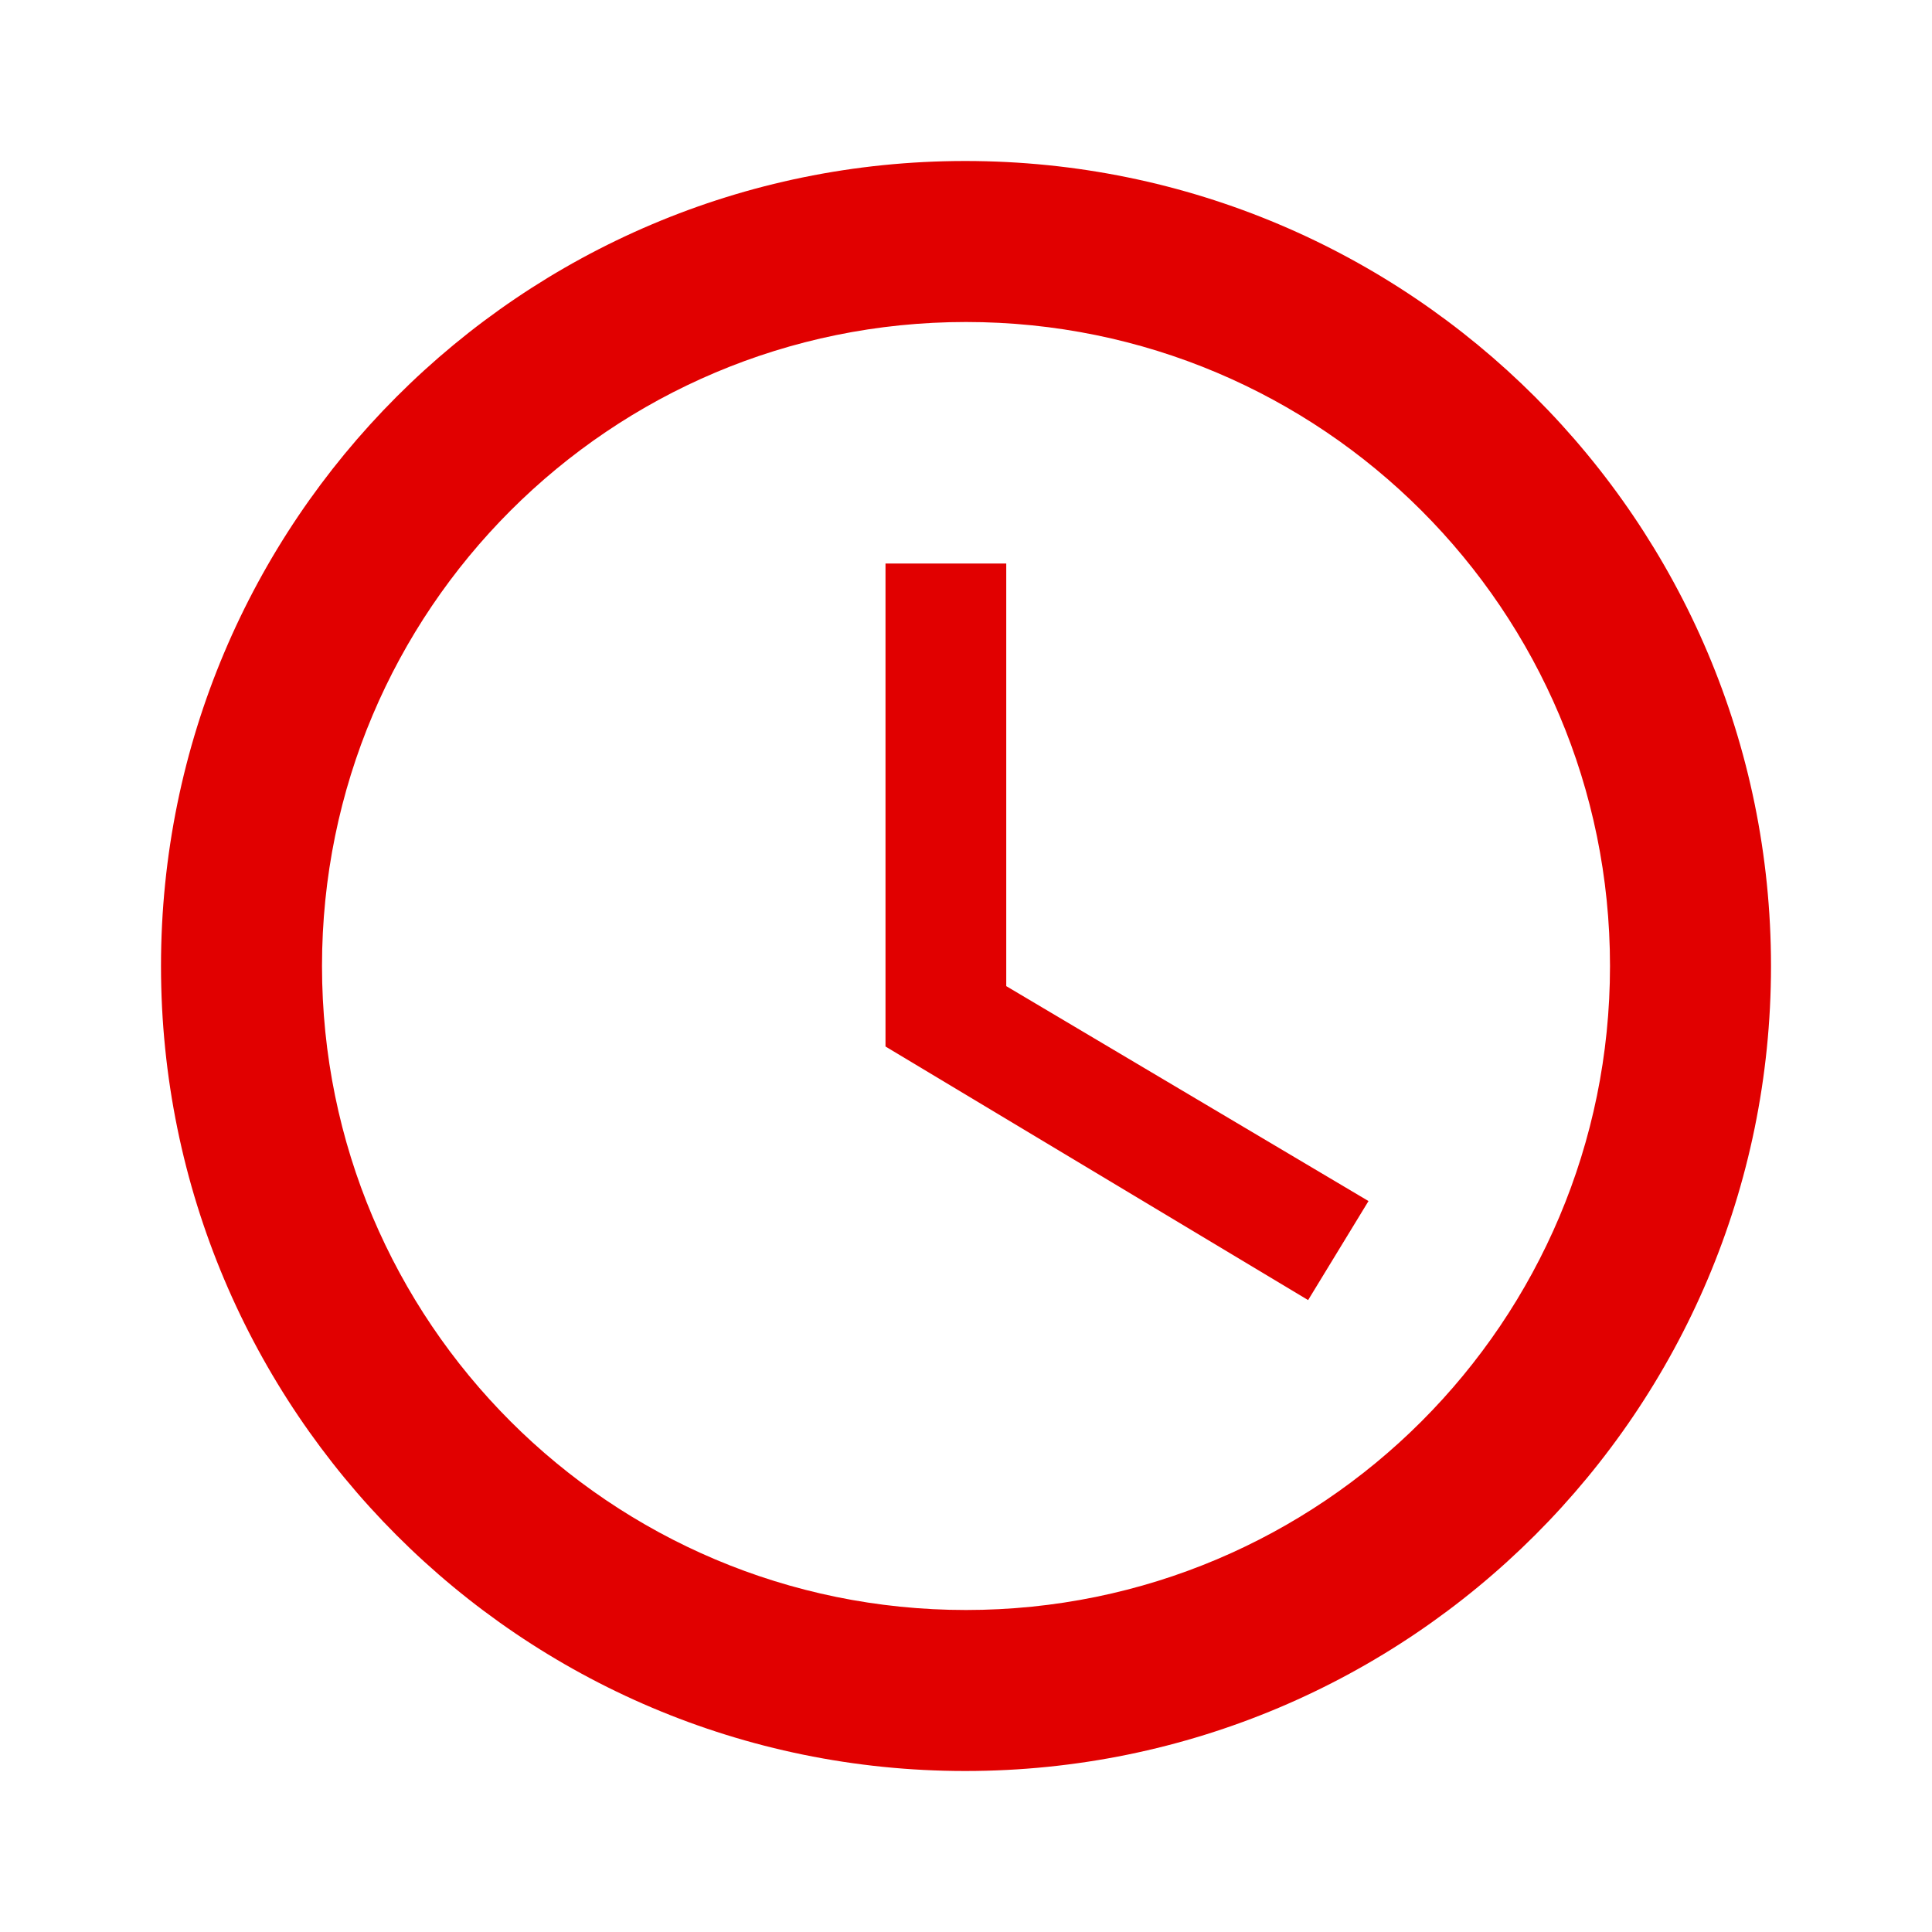
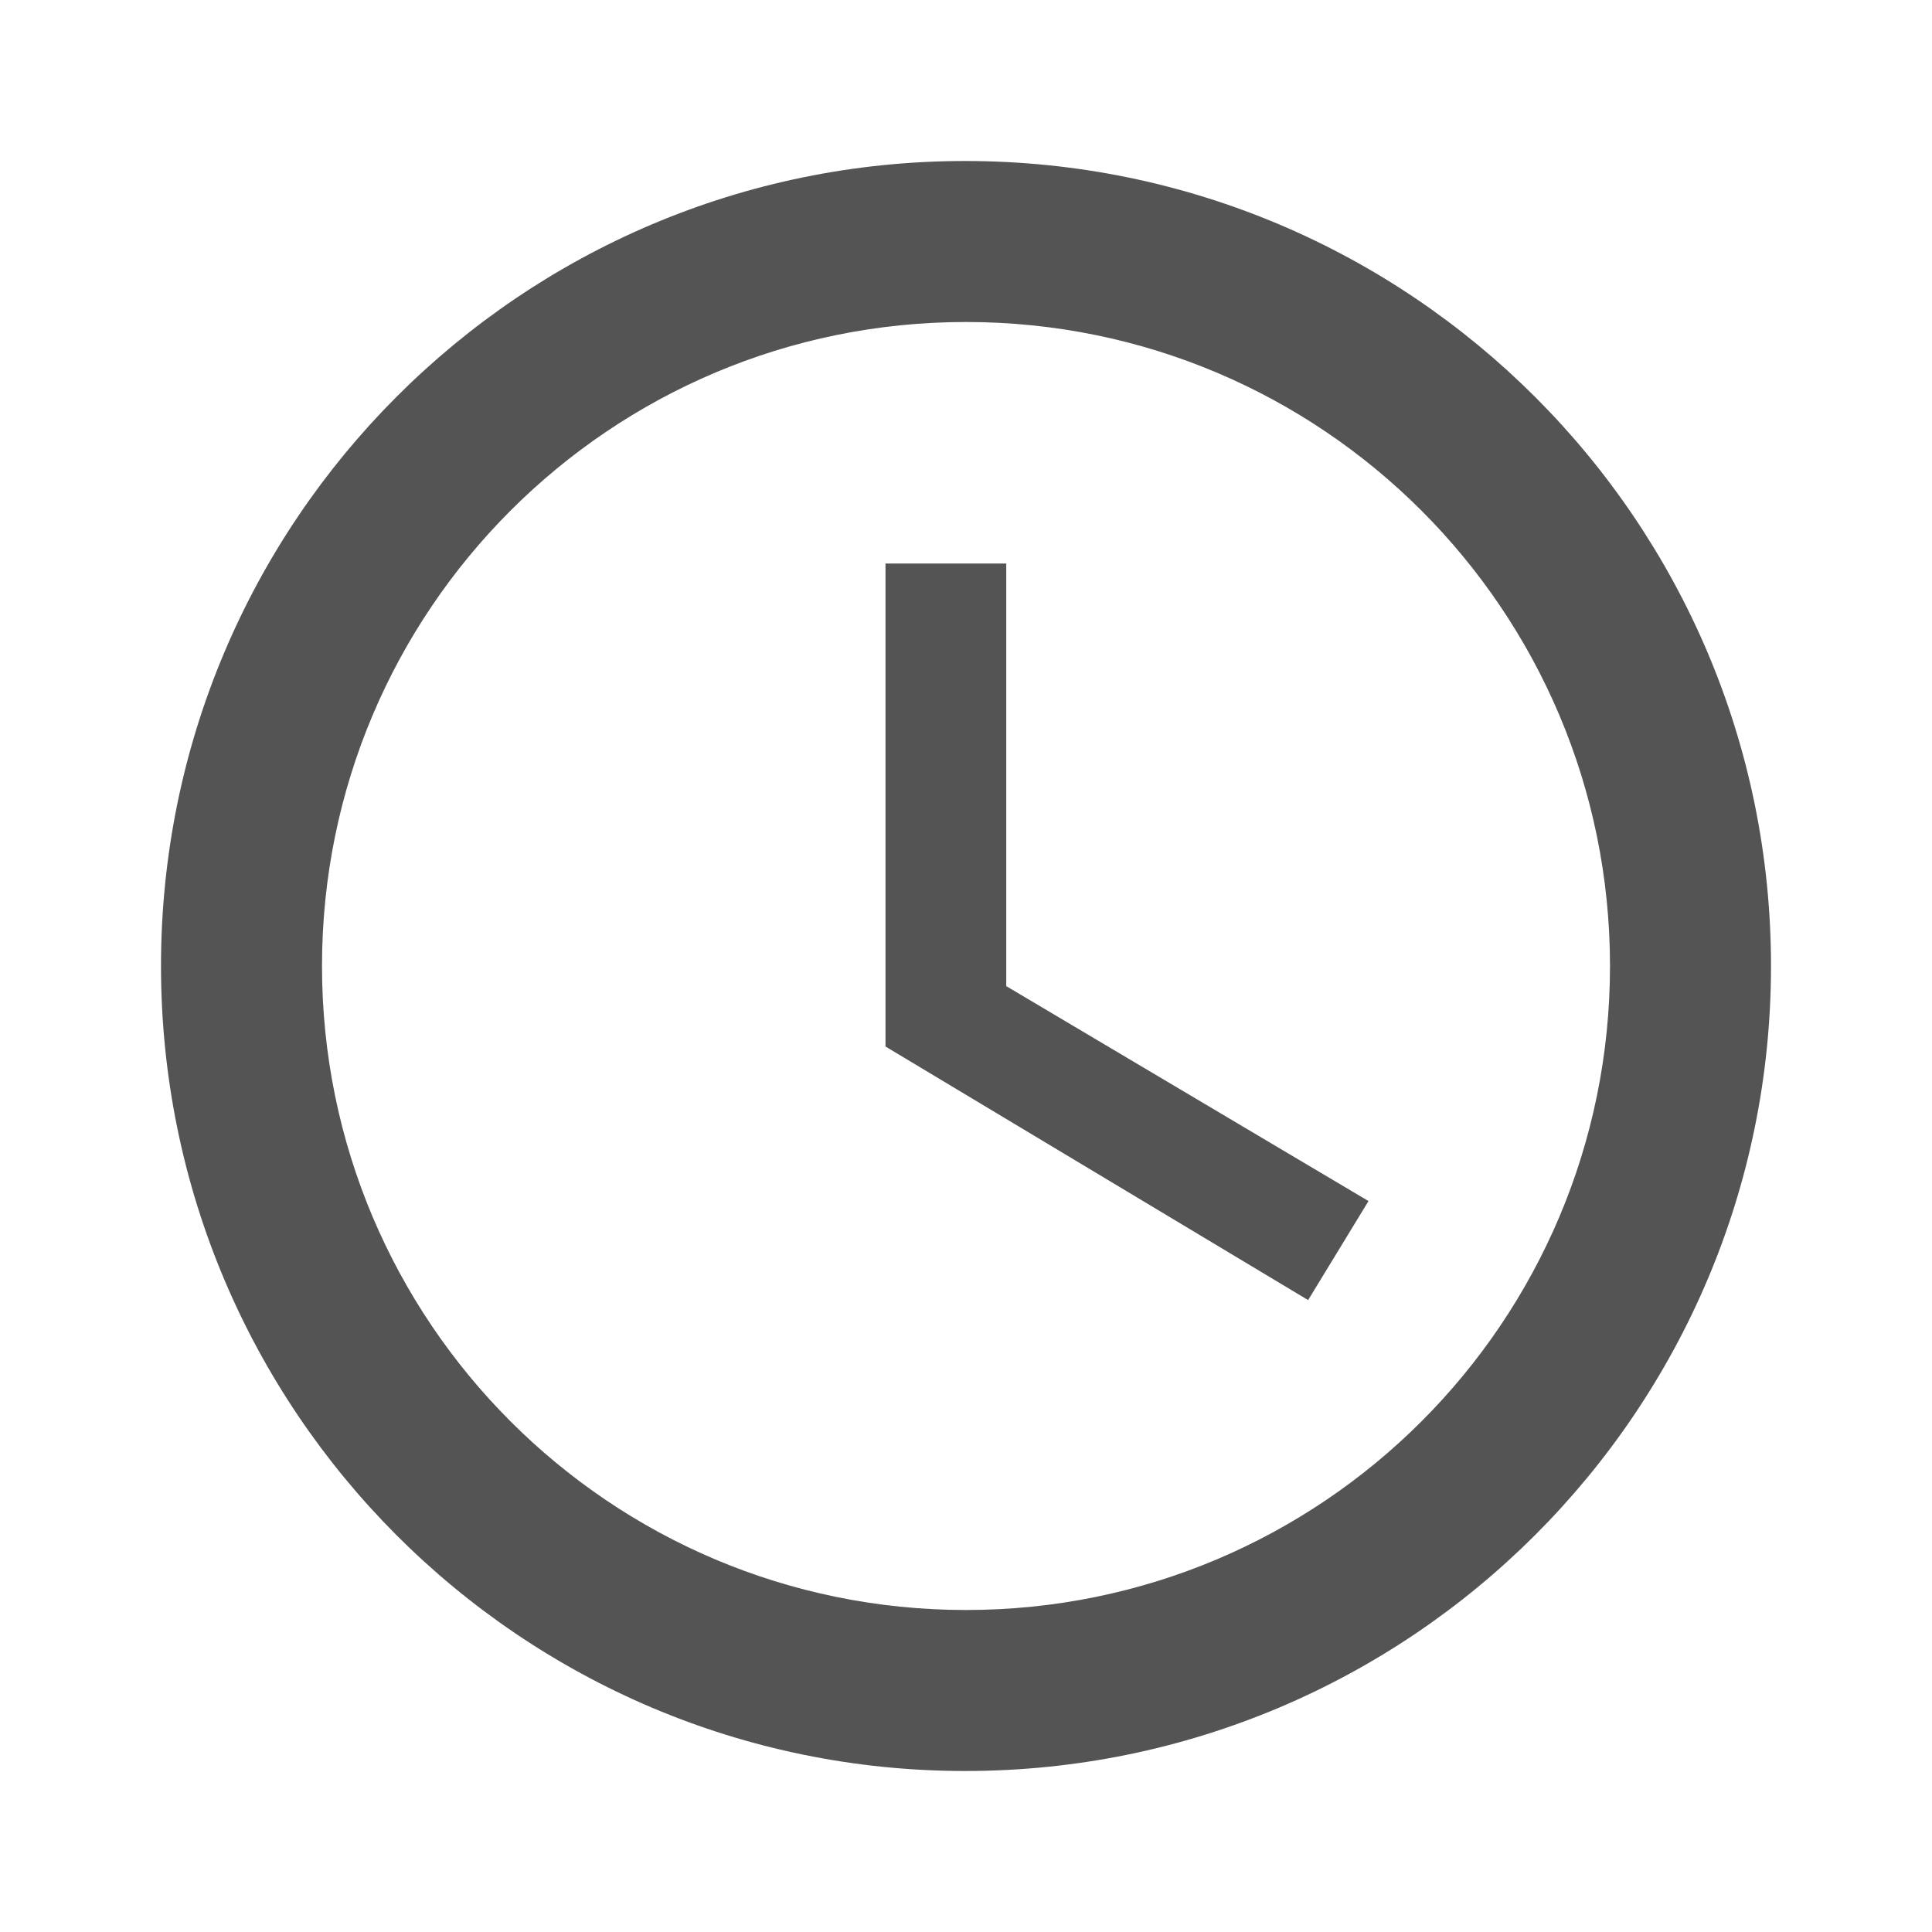
<svg xmlns="http://www.w3.org/2000/svg" height="24" viewBox="0 0 24 24" width="24" version="1.1" id="svg6926">
  <defs id="defs6930" />
  <path d="M0 0h24v24H0V0z" fill="none" id="path6922" />
-   <path d="M11.99 2C6.47 2 2 6.48 2 12s4.47 10 9.99 10C17.52 22 22 17.52 22 12S17.52 2 11.99 2zM12 20c-4.42 0-8-3.58-8-8s3.58-8 8-8 8 3.58 8 8-3.58 8-8 8zm.5-13H11v6l5.25 3.15.75-1.23-4.5-2.67z" id="path6924" style="fill:#e10000;fill-opacity:1" />
+   <path d="M11.99 2C6.47 2 2 6.48 2 12s4.47 10 9.99 10C17.52 22 22 17.52 22 12S17.52 2 11.99 2zM12 20c-4.42 0-8-3.58-8-8s3.58-8 8-8 8 3.58 8 8-3.58 8-8 8zm.5-13H11v6l5.25 3.15.75-1.23-4.5-2.67z" id="path6924" style="fill:#000000;fill-opacity:0.671" />
</svg>
